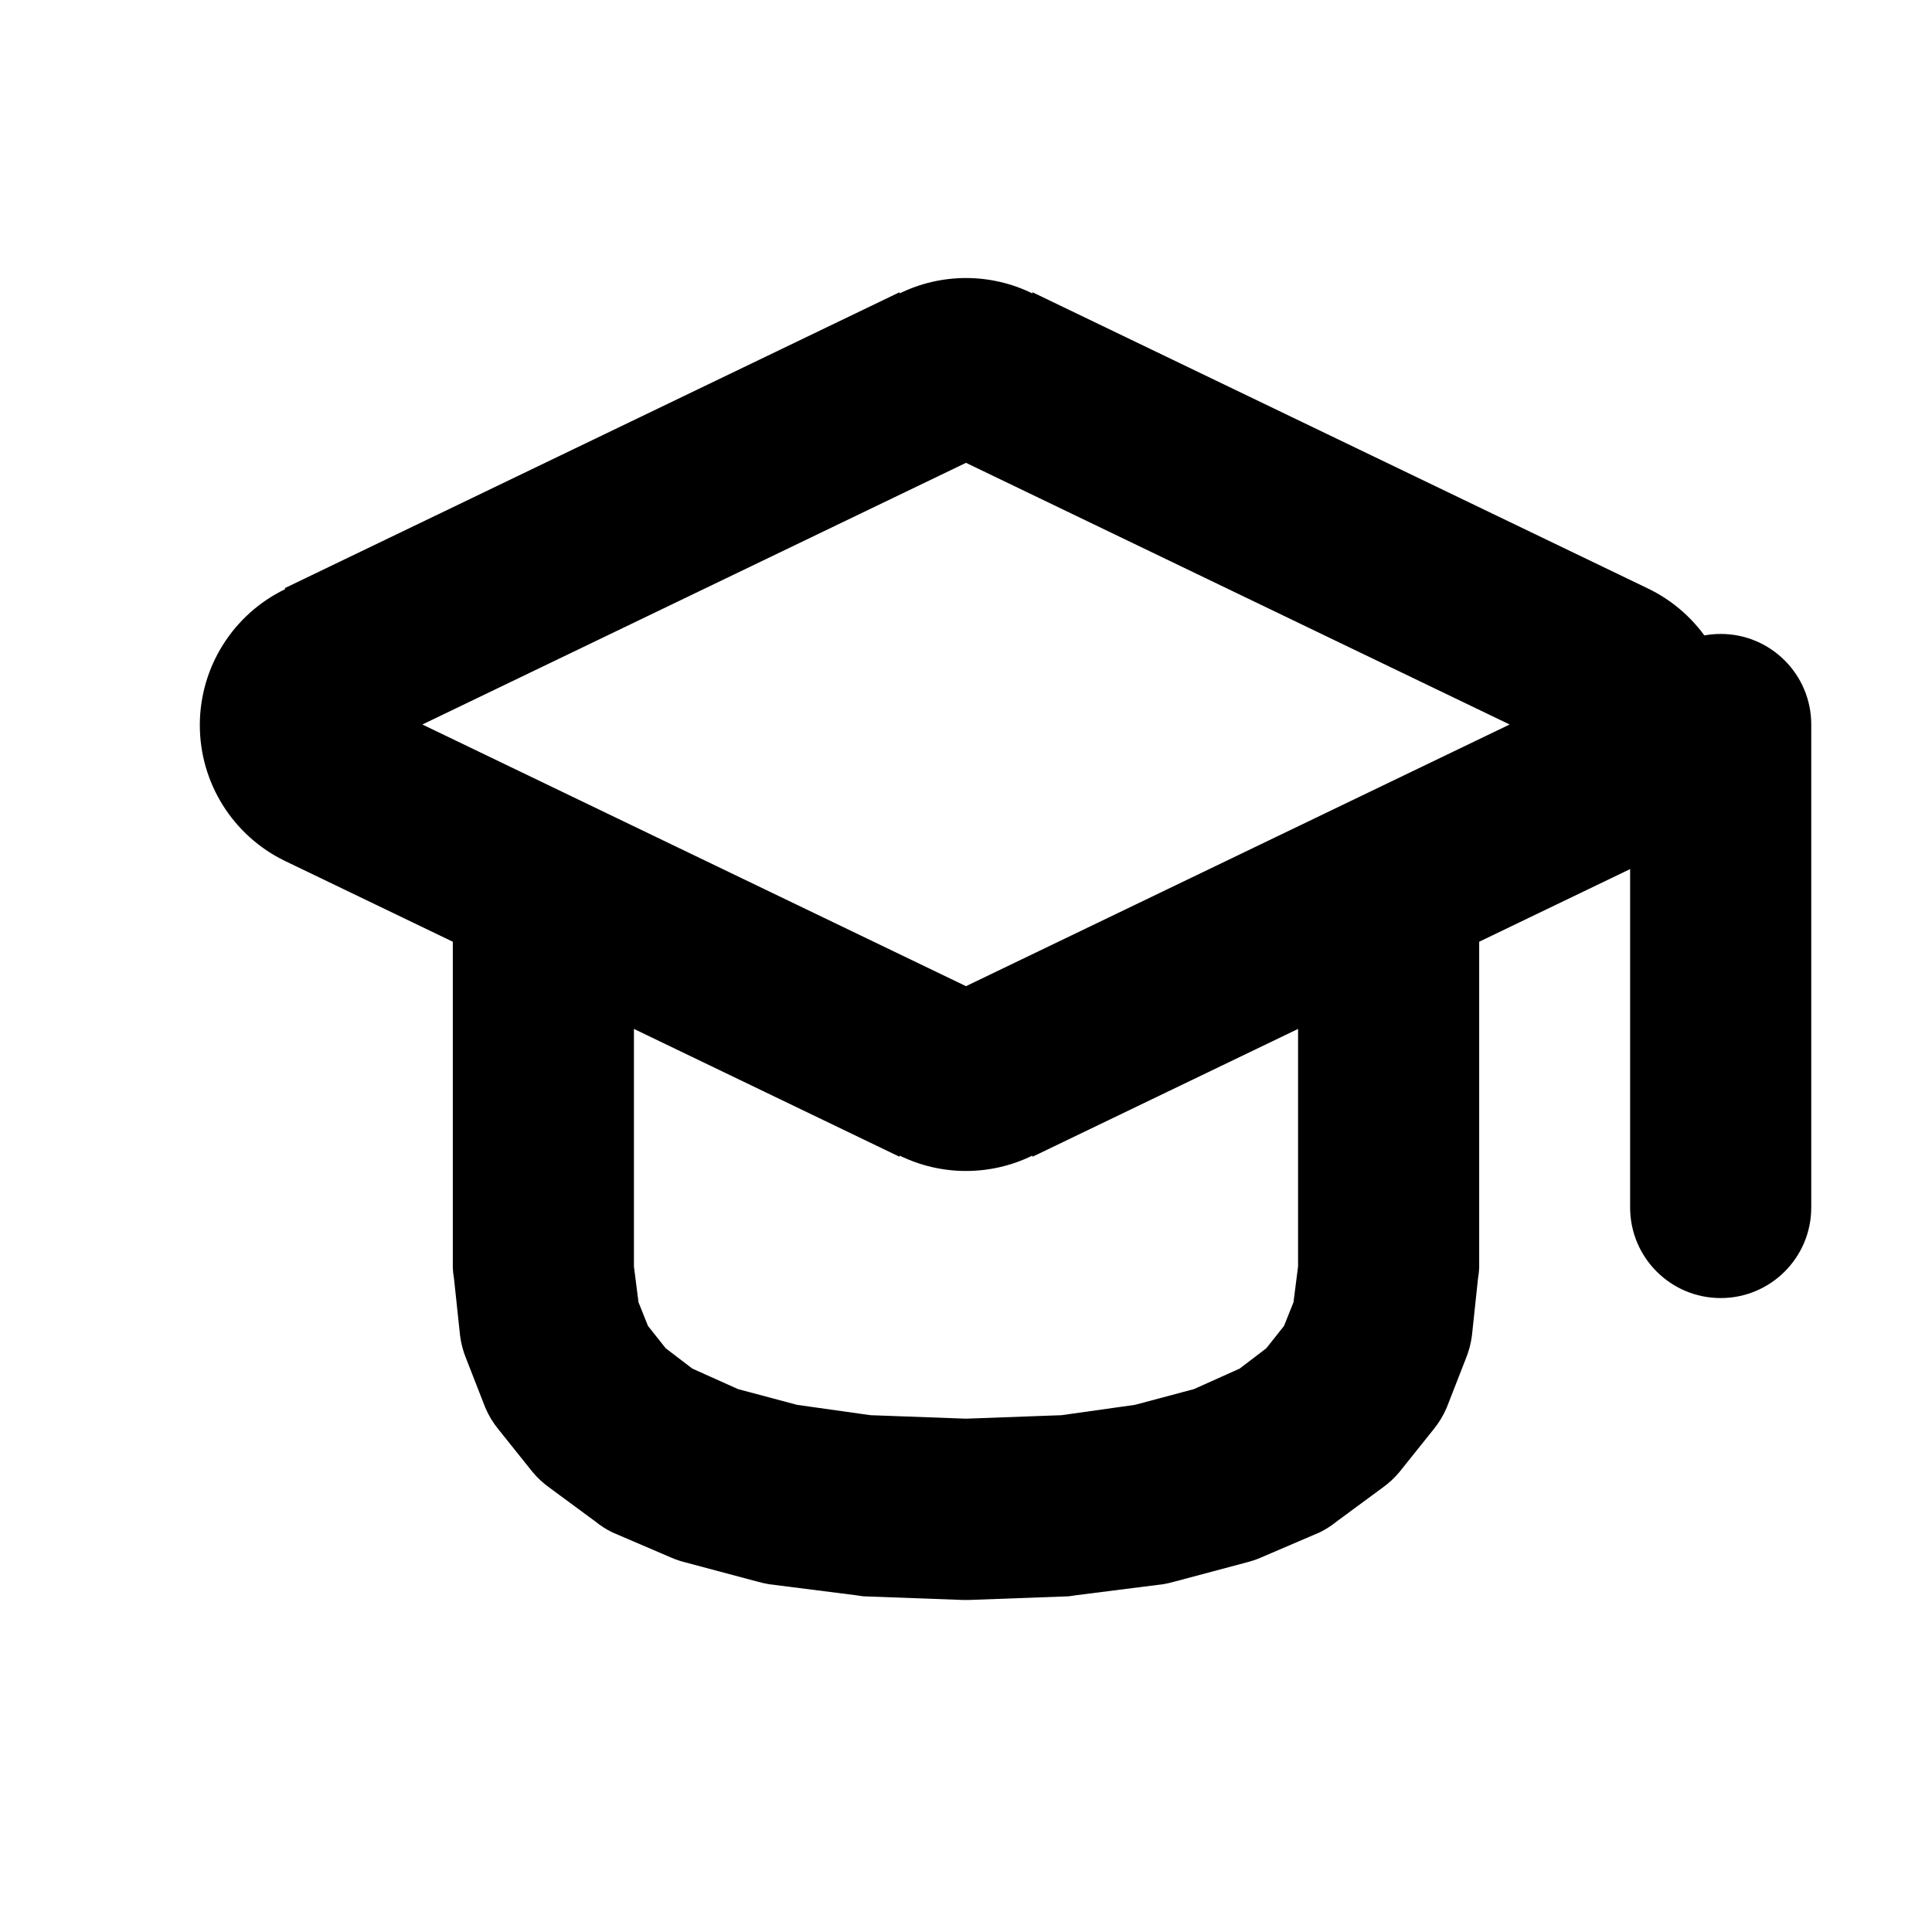
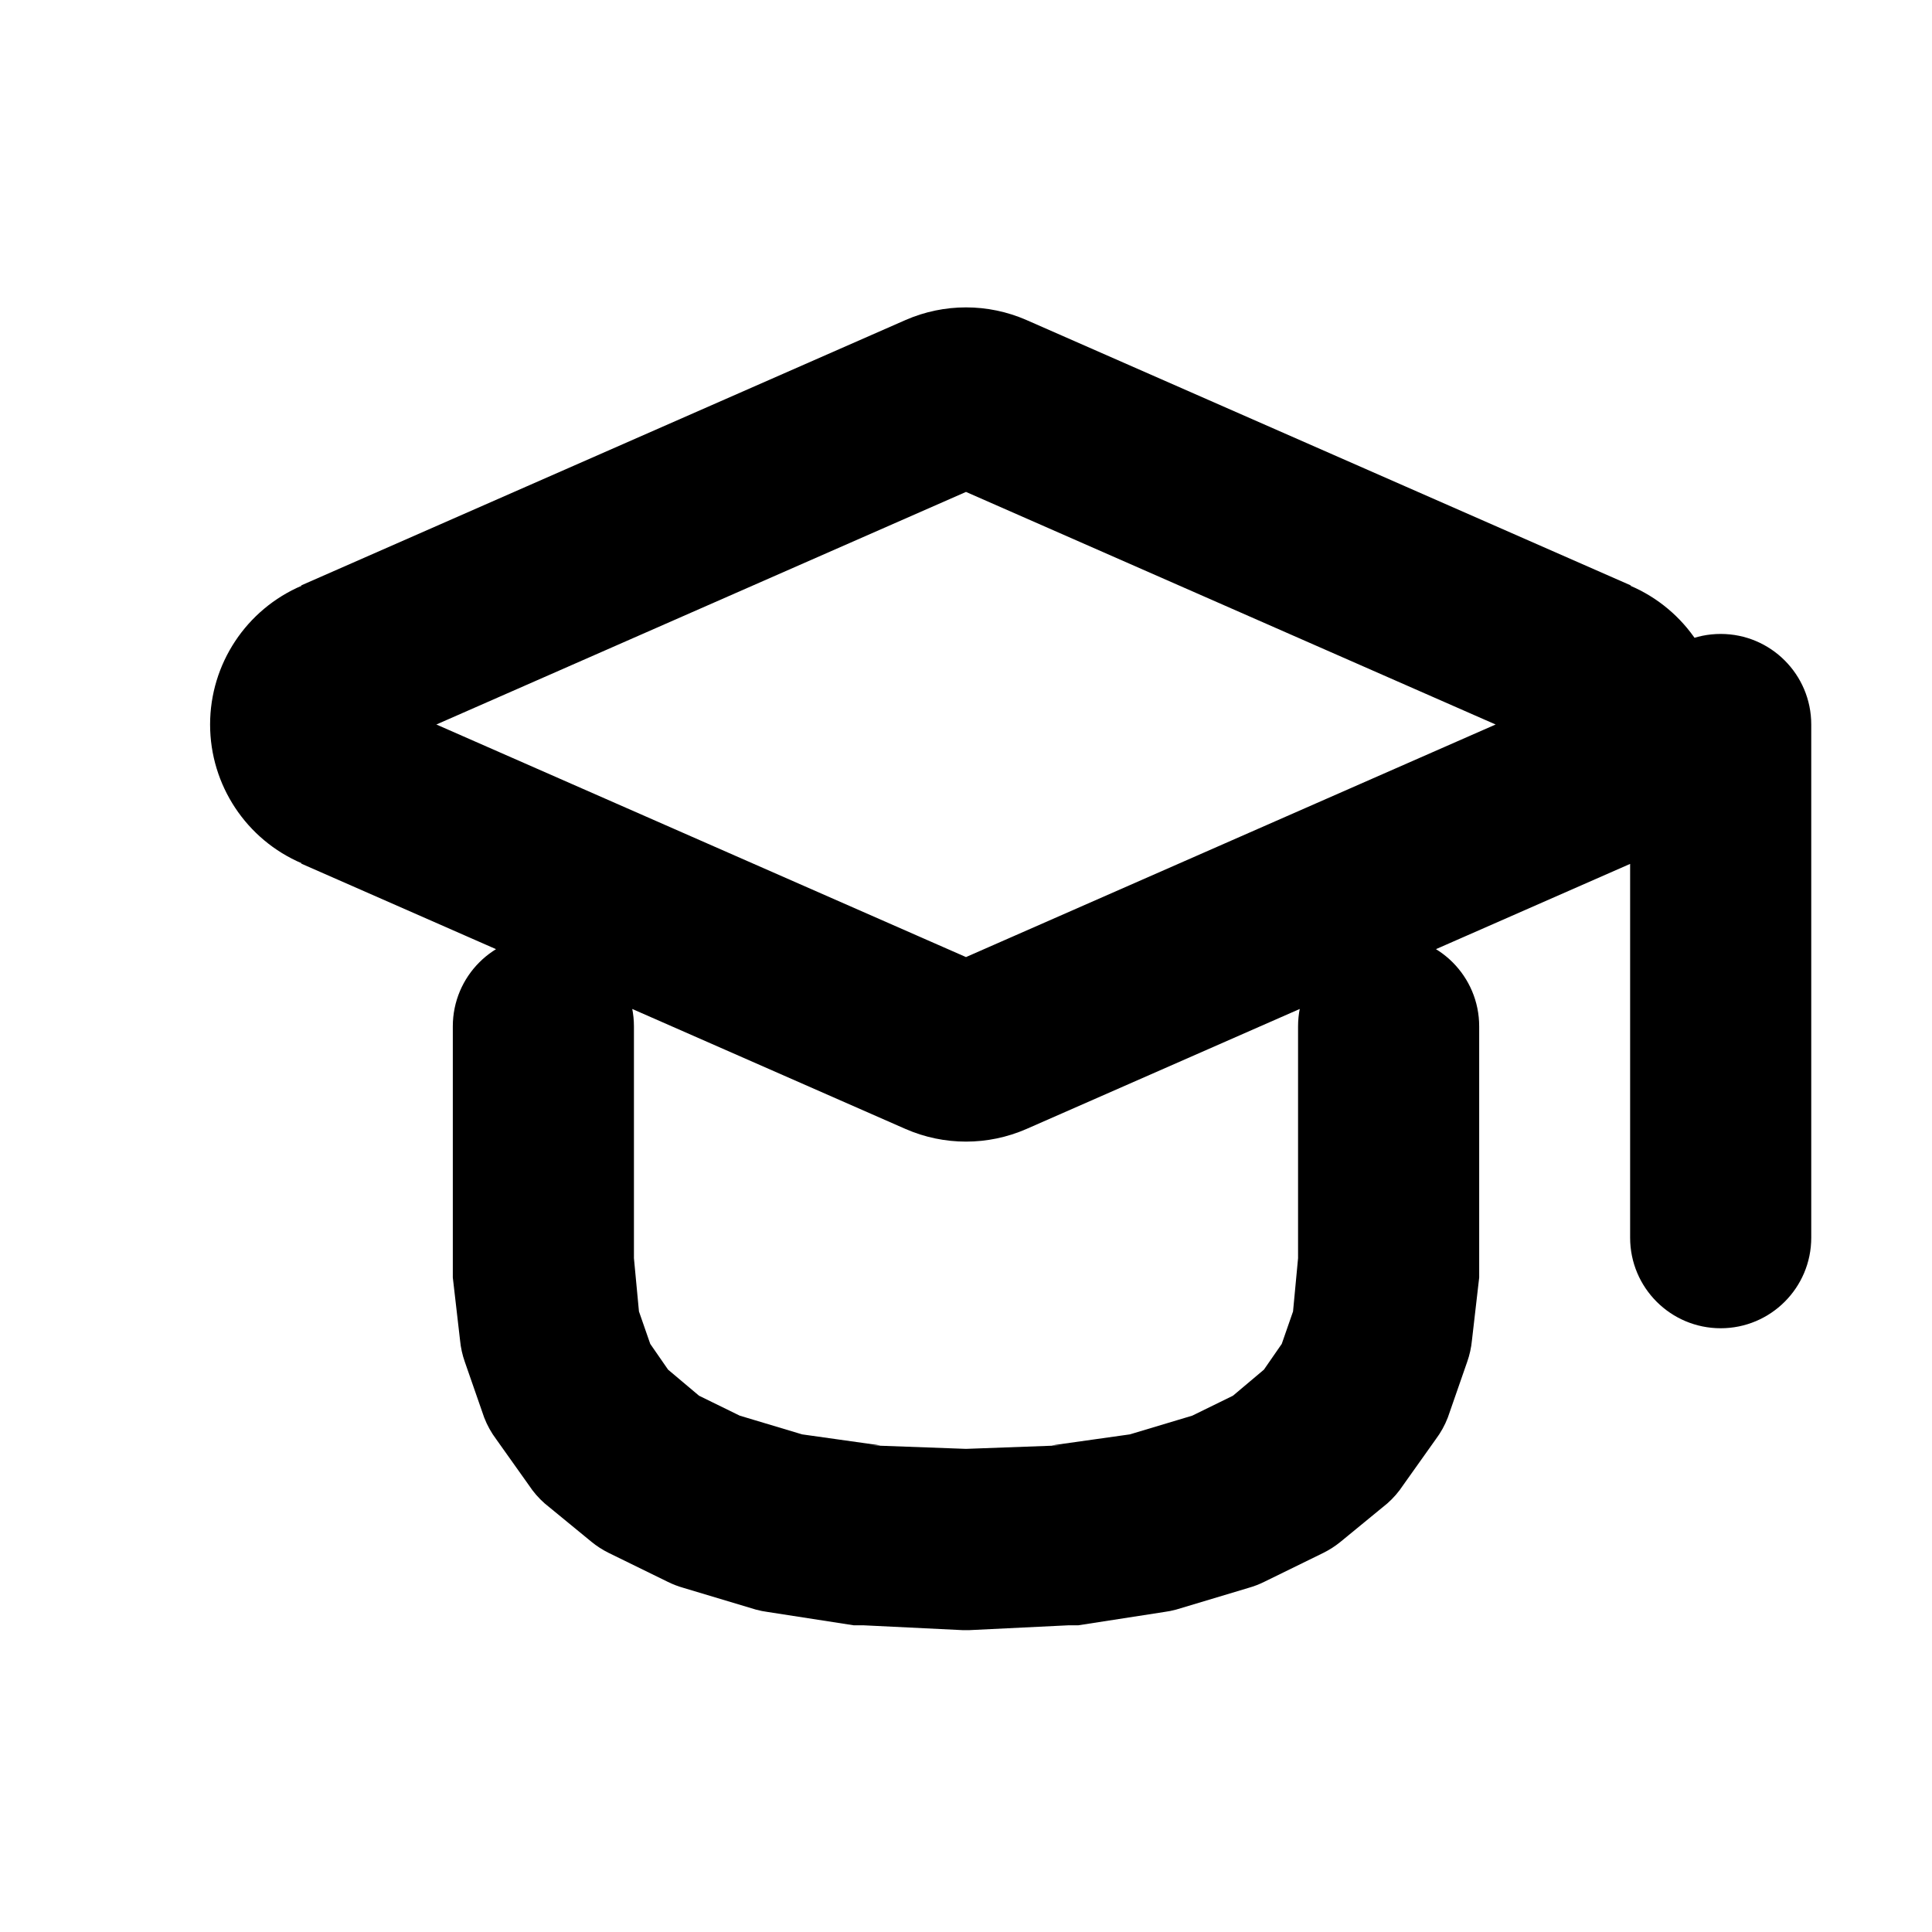
<svg xmlns="http://www.w3.org/2000/svg" viewBox="0 0 16 16">
-   <path d="M2.36 7.13A1.25 1.25 0 0 1 2.36 4.88L2.36 4.87L7.45 2.42L7.45 2.43A1.25 1.25 0 0 1 8.55 2.43L8.55 2.42L13.64 4.87L13.64 4.87A1.25 1.25 0 0 1 13.64 7.13L13.64 7.13L8.55 9.58L8.55 9.57A1.25 1.25 0 0 1 7.45 9.57L7.45 9.58L2.36 7.13L2.36 7.13ZM3.02 5.77L8.11 8.22L8.11 8.23L7.89 8.23L7.89 8.22L12.98 5.77L12.98 5.78L12.98 6.23L12.98 6.23L7.89 3.78L7.89 3.77L8.11 3.77L8.11 3.78L3.02 6.23L3.02 6.23L3.02 5.78L3.02 5.77ZM5.25 7.75L5.25 10.5L4.5 10.5L5.24 10.41L5.3 10.88L4.55 10.97L5.25 10.69L5.41 11.09L4.72 11.38L5.31 10.91L5.58 11.25L4.99 11.72L5.44 11.11L5.82 11.4L5.38 12L5.68 11.31L6.17 11.53L5.87 12.22L6.06 11.49L6.66 11.65L6.47 12.38L6.57 11.63L7.28 11.73L7.21 11.72L8.03 11.75L7.97 11.75L8.79 11.72L8.72 11.73L9.43 11.63L9.53 12.38L9.34 11.65L9.94 11.49L10.13 12.22L9.83 11.53L10.32 11.31L10.63 12L10.18 11.4L10.56 11.11L11.01 11.72L10.42 11.25L10.69 10.91L11.28 11.38L10.59 11.09L10.75 10.69L11.45 10.97L10.7 10.88L10.76 10.41L11.5 10.5L10.75 10.5L10.75 7.75A0.75 0.75 0 0 1 12.25 7.75L12.25 10.5A0.75 0.75 0 0 1 12.24 10.59L12.19 11.06A0.75 0.75 0 0 1 12.14 11.25L11.98 11.66A0.75 0.75 0 0 1 11.87 11.84L11.59 12.19A0.75 0.75 0 0 1 11.45 12.32L11.07 12.6A0.75 0.75 0 0 1 10.93 12.69L10.44 12.9A0.75 0.75 0 0 1 10.32 12.94L9.72 13.1A0.75 0.75 0 0 1 9.63 13.12L8.92 13.21L8.85 13.22L8.03 13.25L7.97 13.25L7.15 13.22L7.08 13.21L6.37 13.12A0.75 0.75 0 0 1 6.28 13.1L5.68 12.94A0.75 0.75 0 0 1 5.56 12.9L5.07 12.69A0.75 0.75 0 0 1 4.93 12.6L4.55 12.32A0.75 0.75 0 0 1 4.41 12.19L4.13 11.84A0.75 0.75 0 0 1 4.02 11.66L3.86 11.25A0.75 0.75 0 0 1 3.81 11.06L3.76 10.59A0.75 0.75 0 0 1 3.75 10.5L3.75 7.75A0.75 0.75 0 0 1 5.25 7.75ZM15 6L15 10A0.75 0.75 0 0 1 13.5 10L13.5 6A0.75 0.75 0 0 1 15 6Z" />
+   <path d="M2.5 7.15A1.25 1.25 0 0 1 2.5 4.85L2.49 4.85L7.5 2.65L7.5 2.65A1.25 1.25 0 0 1 8.5 2.65L8.5 2.65L13.51 4.85L13.5 4.85A1.25 1.25 0 0 1 13.5 7.15L13.51 7.15L8.5 9.35L8.5 9.35A1.25 1.25 0 0 1 7.5 9.35L7.5 9.35L2.49 7.15L2.5 7.15ZM3.09 5.77L8.1 7.97L8.1 7.97L7.9 7.97L7.9 7.97L12.91 5.77L12.92 5.77L12.92 6.23L12.91 6.23L7.9 4.03L7.9 4.03L8.1 4.03L8.1 4.03L3.09 6.23L3.08 6.23L3.08 5.77L3.09 5.77ZM5.25 8.5L5.25 10.5L5.25 10.42L5.3 10.95L4.55 11.03L5.26 10.77L5.42 11.23L4.72 11.48L5.33 11.05L5.6 11.44L4.99 11.87L5.47 11.29L5.85 11.61L5.38 12.19L5.71 11.52L6.2 11.76L5.87 12.43L6.08 11.71L6.68 11.89L6.47 12.61L6.58 11.87L7.29 11.97L7.21 11.97L8.03 12L7.97 12L8.79 11.97L8.71 11.97L9.42 11.87L9.53 12.61L9.32 11.89L9.92 11.71L10.13 12.43L9.8 11.76L10.29 11.52L10.63 12.19L10.15 11.61L10.53 11.29L11.01 11.87L10.4 11.44L10.67 11.05L11.28 11.48L10.58 11.23L10.74 10.77L11.45 11.03L10.7 10.95L10.75 10.42L10.75 10.5L10.75 8.5A0.75 0.75 0 0 1 12.25 8.5L12.25 10.5L12.25 10.58L12.19 11.1A0.75 0.75 0 0 1 12.15 11.28L11.99 11.74A0.75 0.75 0 0 1 11.89 11.92L11.62 12.3A0.75 0.75 0 0 1 11.49 12.45L11.1 12.77A0.75 0.75 0 0 1 10.96 12.86L10.47 13.1A0.75 0.75 0 0 1 10.34 13.15L9.74 13.33A0.75 0.75 0 0 1 9.64 13.35L8.93 13.46L8.85 13.46L8.03 13.5L7.97 13.5L7.15 13.46L7.07 13.46L6.36 13.35A0.75 0.75 0 0 1 6.26 13.33L5.66 13.15A0.75 0.75 0 0 1 5.53 13.1L5.04 12.86A0.75 0.75 0 0 1 4.9 12.77L4.51 12.45A0.75 0.75 0 0 1 4.38 12.3L4.11 11.92A0.75 0.75 0 0 1 4.01 11.74L3.85 11.28A0.75 0.75 0 0 1 3.81 11.1L3.75 10.58L3.75 10.5L3.75 8.5A0.75 0.75 0 0 1 5.25 8.5ZM15 6L15 10.25A0.75 0.75 0 0 1 13.5 10.25L13.5 6A0.75 0.75 0 0 1 15 6Z" />
</svg>
